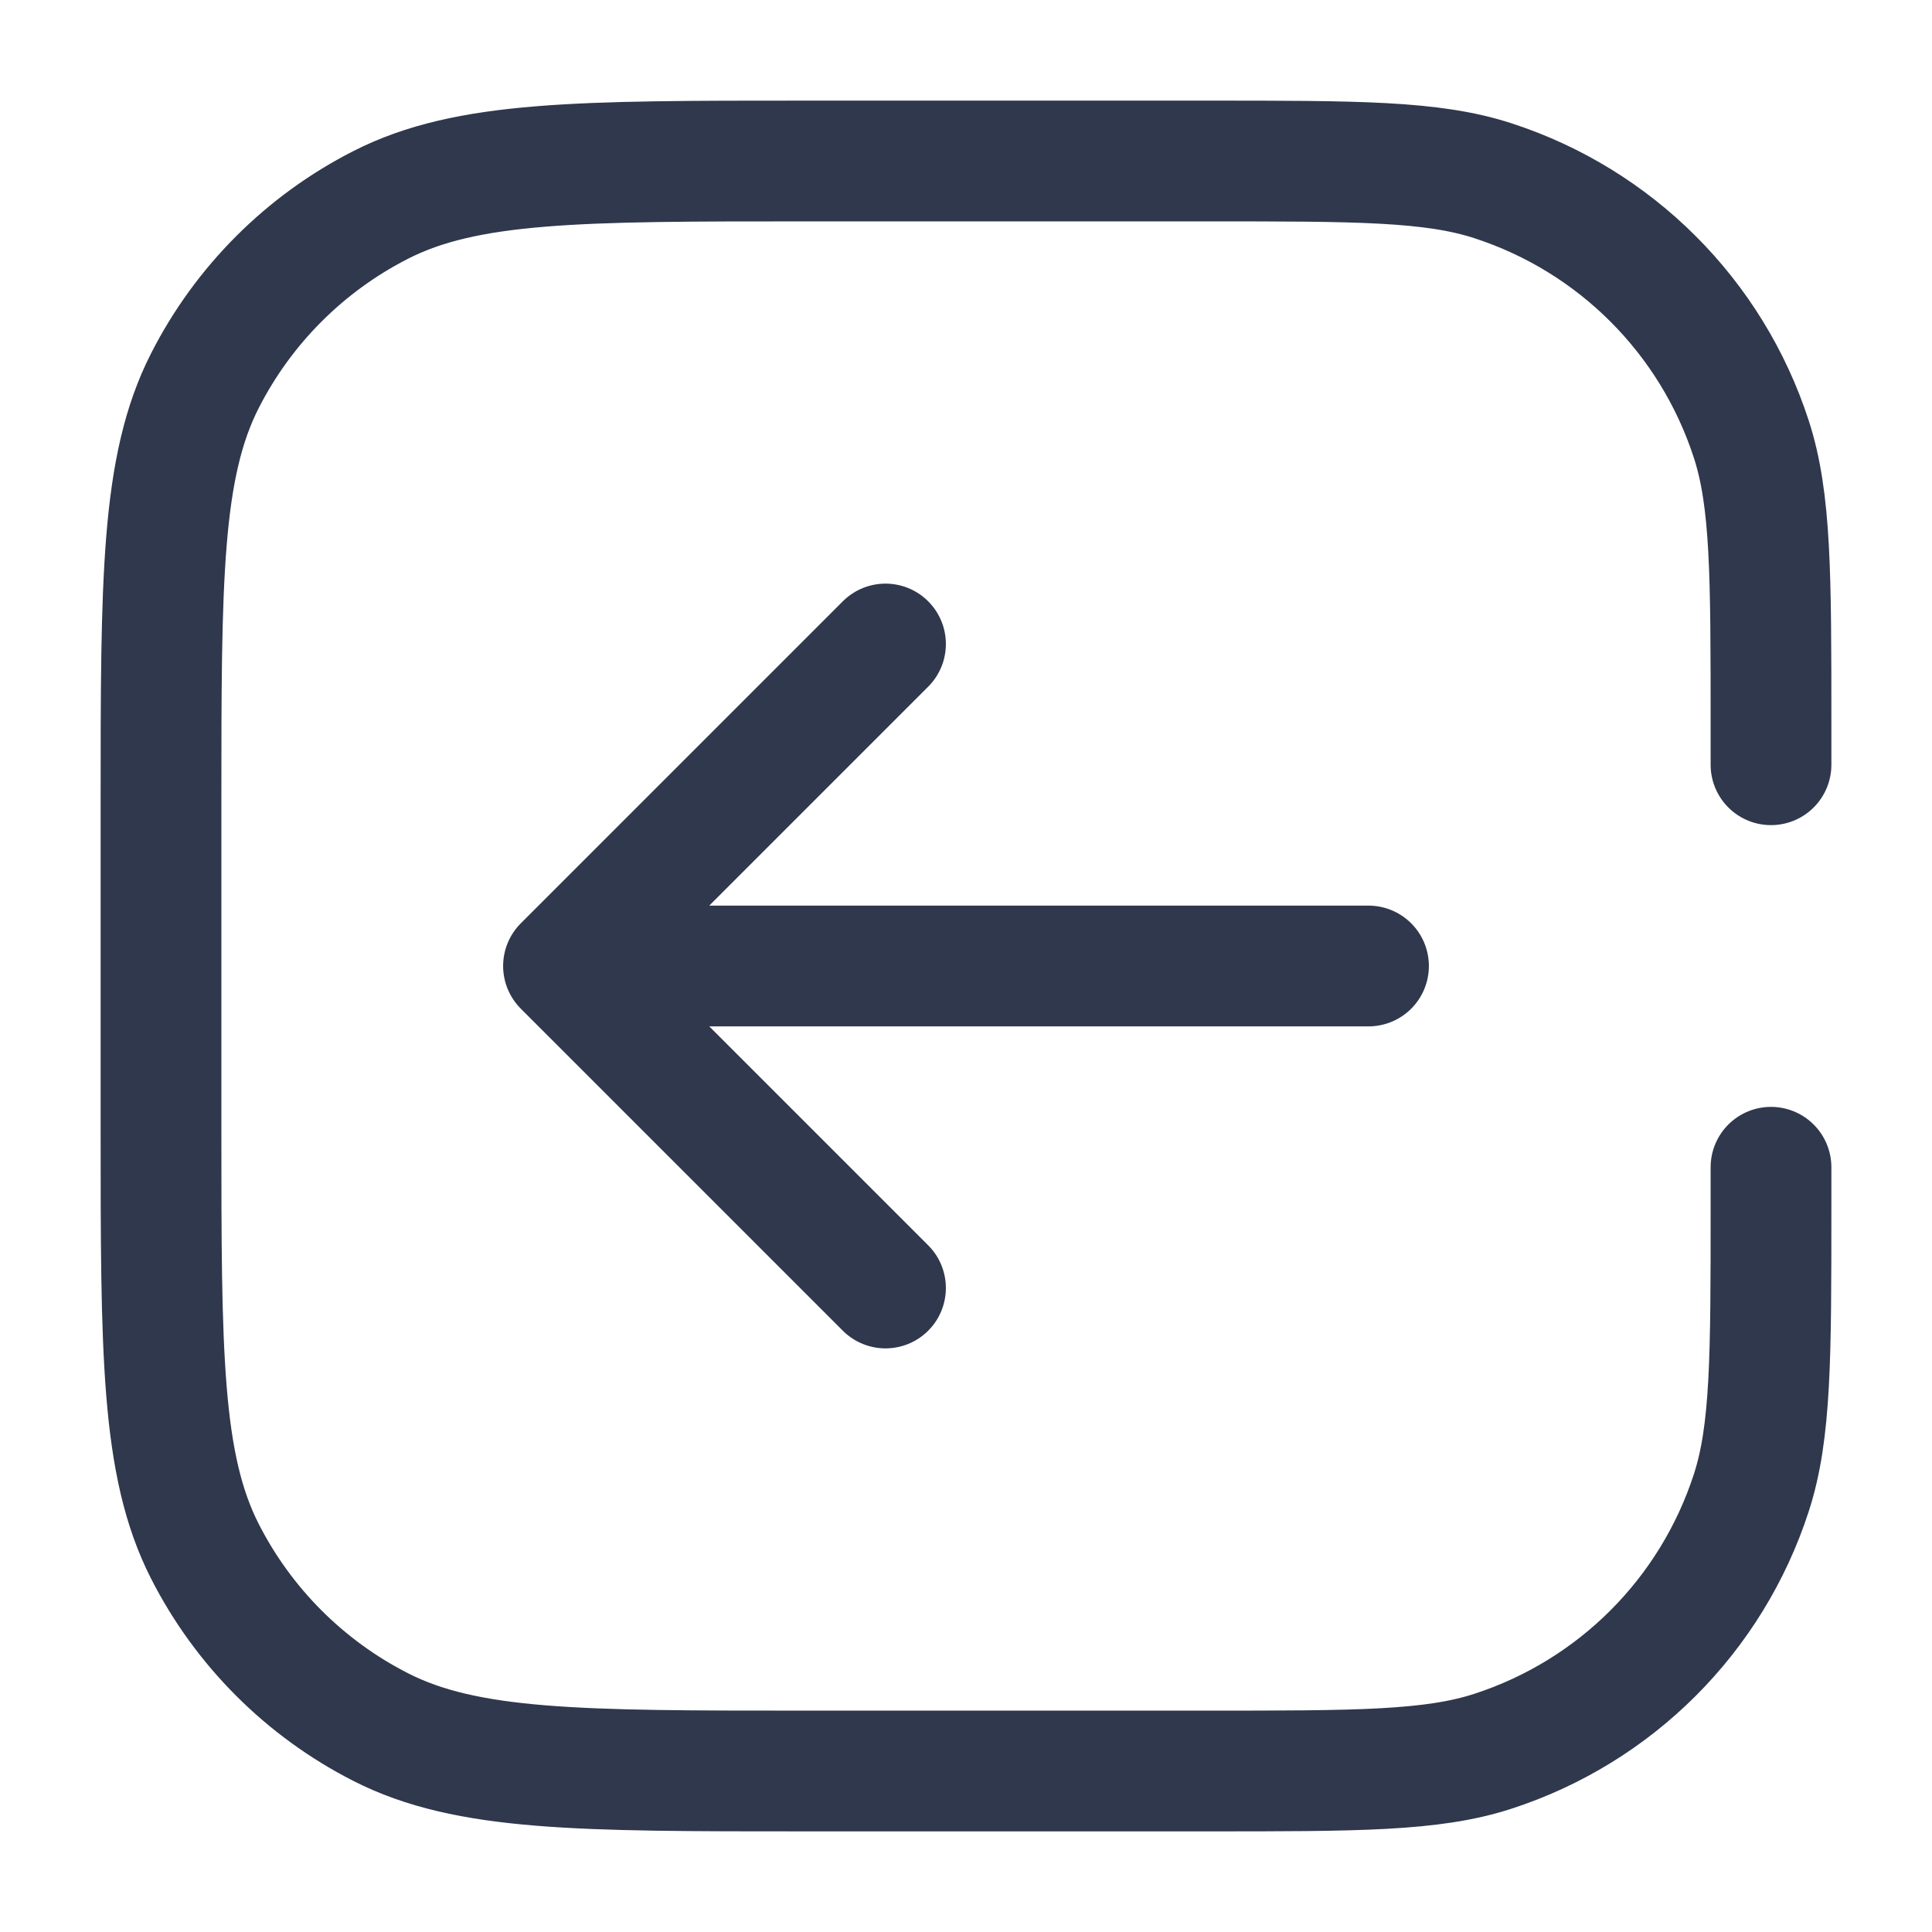
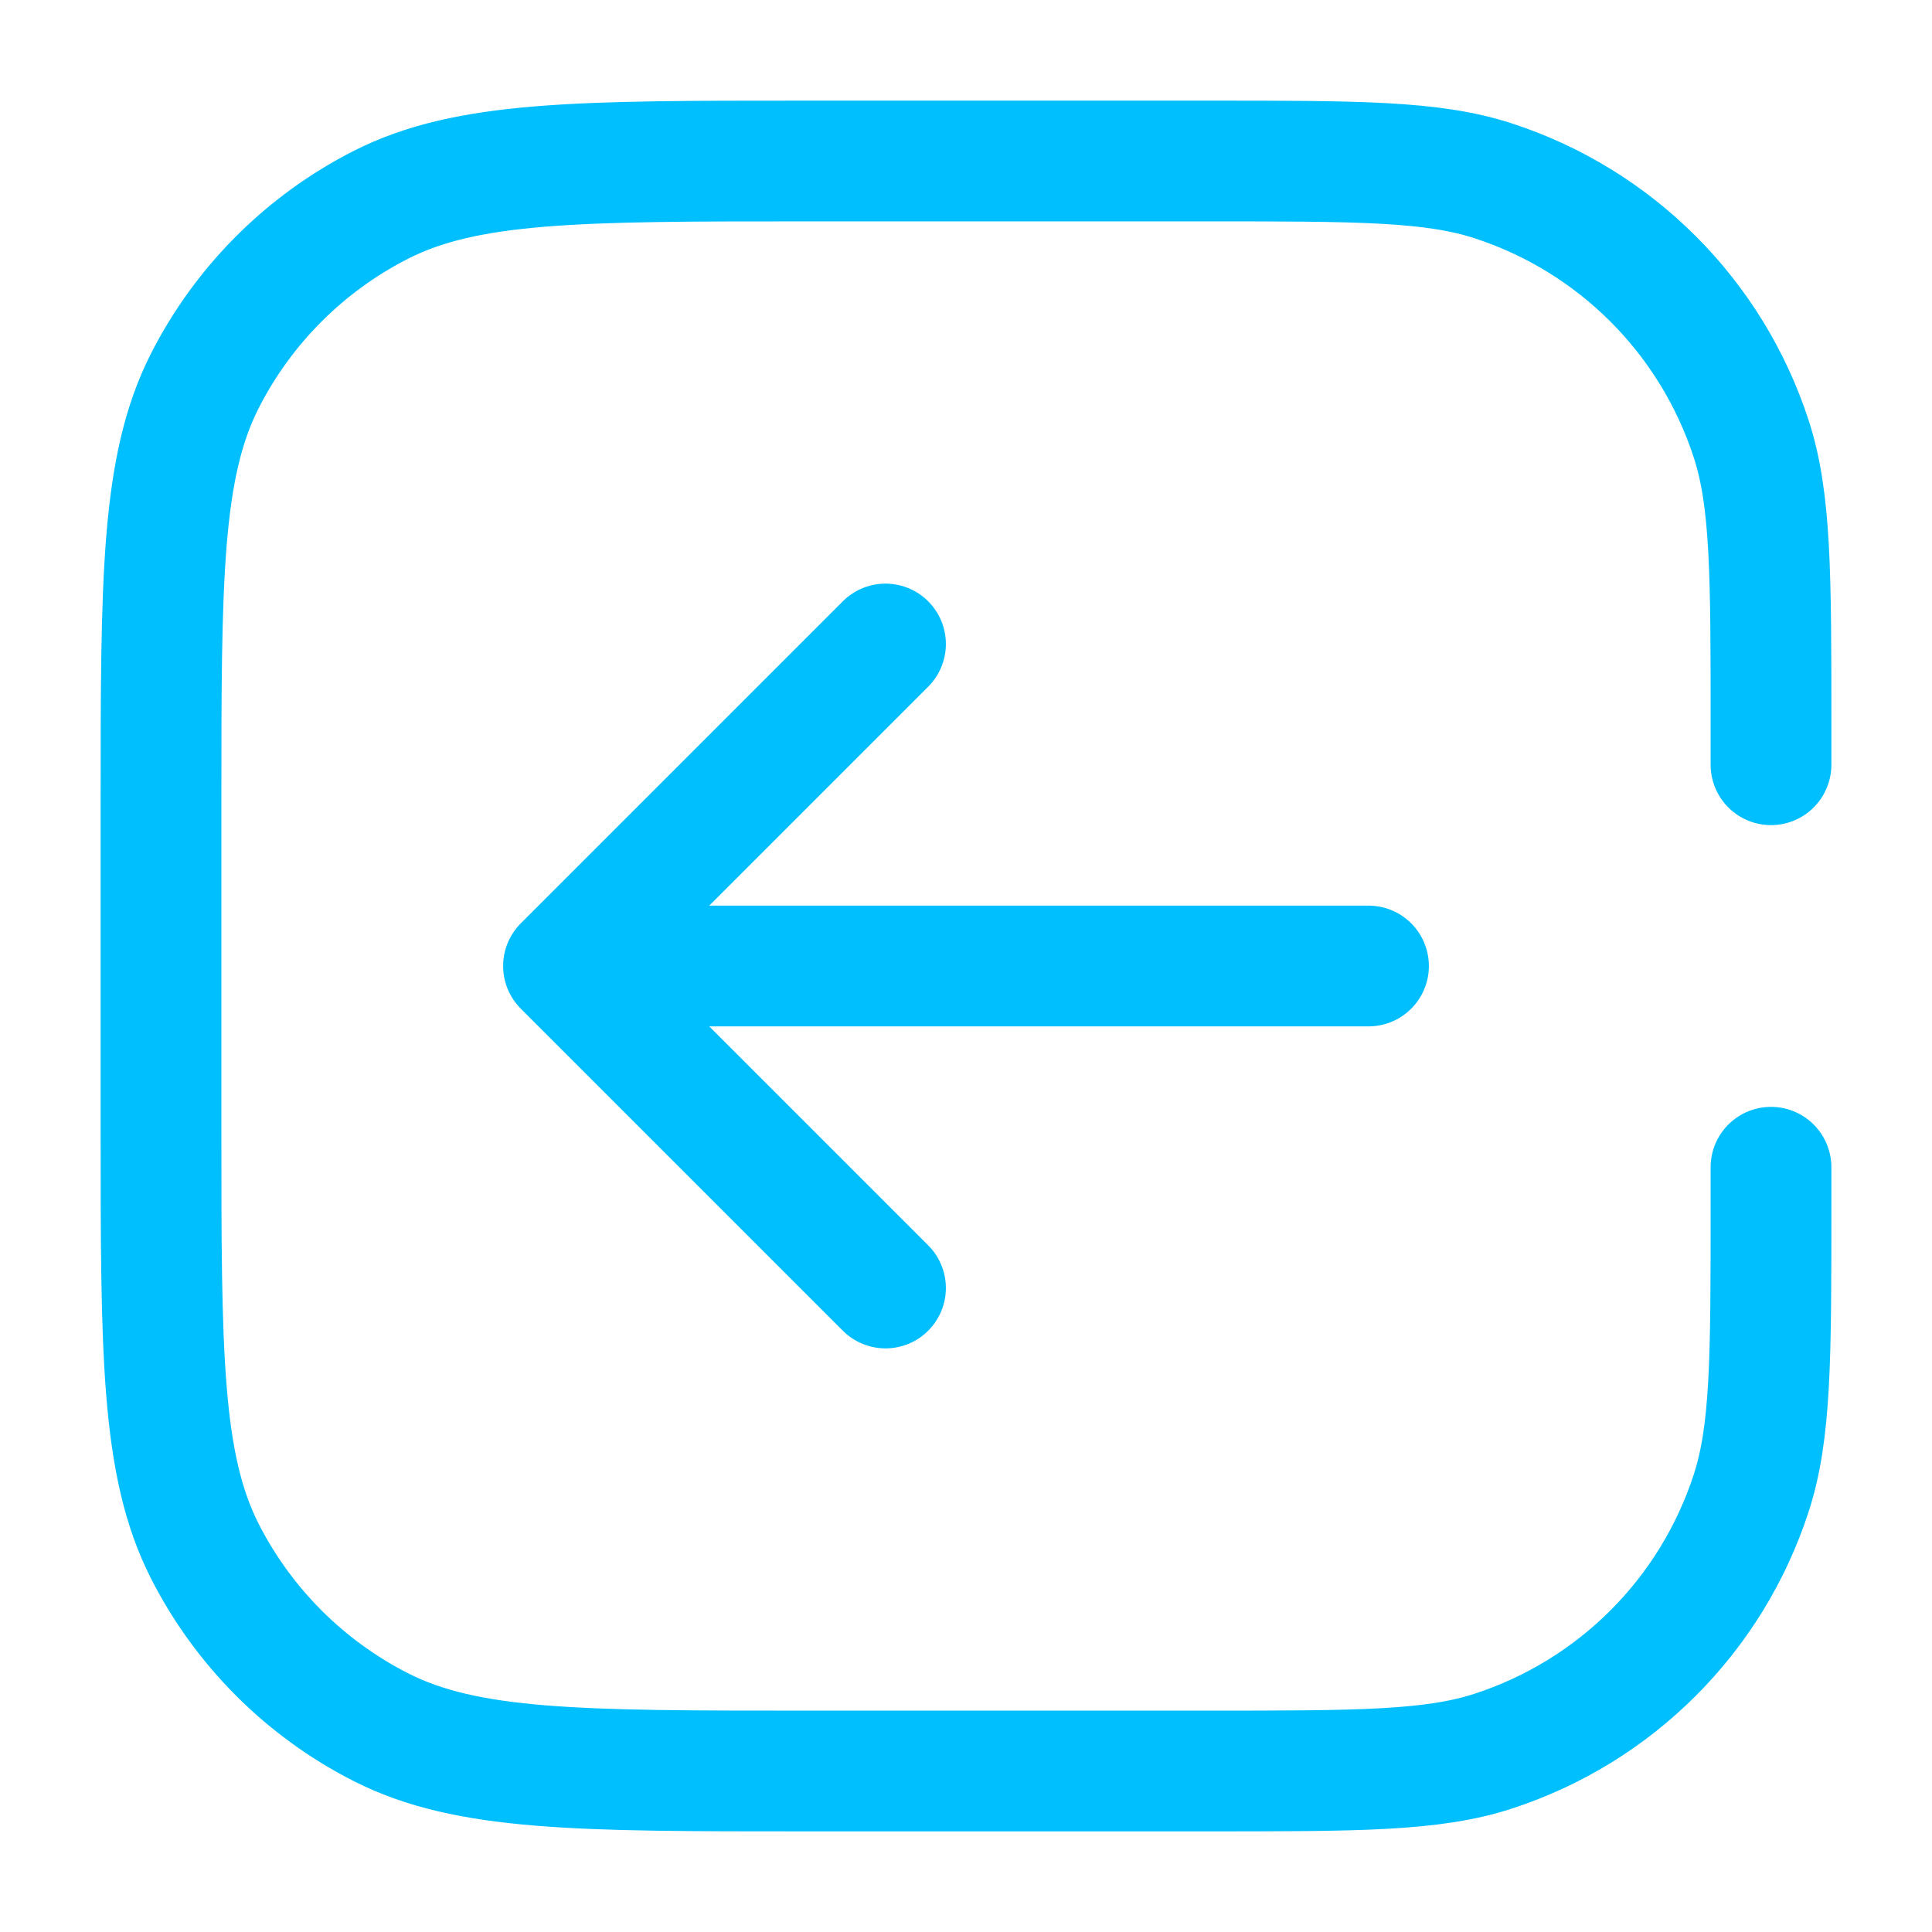
- <svg xmlns="http://www.w3.org/2000/svg" width="24" height="24" viewBox="0 0 24 24" fill="none">
-   <path d="M22 9.5V9V9C22 7.139 22 6.208 21.755 5.455C21.261 3.933 20.067 2.739 18.545 2.245C17.792 2 16.861 2 15 2H10C7.2 2 5.8 2 4.73 2.545C3.789 3.024 3.024 3.789 2.545 4.73C2 5.8 2 7.2 2 10V14C2 16.8 2 18.2 2.545 19.27C3.024 20.211 3.789 20.976 4.73 21.455C5.8 22 7.2 22 10 22H15C16.861 22 17.792 22 18.545 21.755C20.067 21.261 21.261 20.067 21.755 18.545C22 17.792 22 16.861 22 15V15V14.5M11 8L7 12M7 12L11 16M7 12H17" stroke="#2F384C" stroke-width="1.5" stroke-linecap="round" stroke-linejoin="round" />
+ <svg xmlns="http://www.w3.org/2000/svg" width="35" height="35" viewBox="0 0 24 24" fill="none">
+   <path d="M22 9.5V9V9C22 7.139 22 6.208 21.755 5.455C21.261 3.933 20.067 2.739 18.545 2.245C17.792 2 16.861 2 15 2H10C7.2 2 5.8 2 4.73 2.545C3.789 3.024 3.024 3.789 2.545 4.73C2 5.8 2 7.2 2 10V14C2 16.8 2 18.2 2.545 19.27C3.024 20.211 3.789 20.976 4.73 21.455C5.8 22 7.2 22 10 22H15C16.861 22 17.792 22 18.545 21.755C20.067 21.261 21.261 20.067 21.755 18.545C22 17.792 22 16.861 22 15V15V14.5M11 8L7 12M7 12L11 16M7 12H17" stroke="#00BFFF" stroke-width="1.5" stroke-linecap="round" stroke-linejoin="round" />
</svg>
